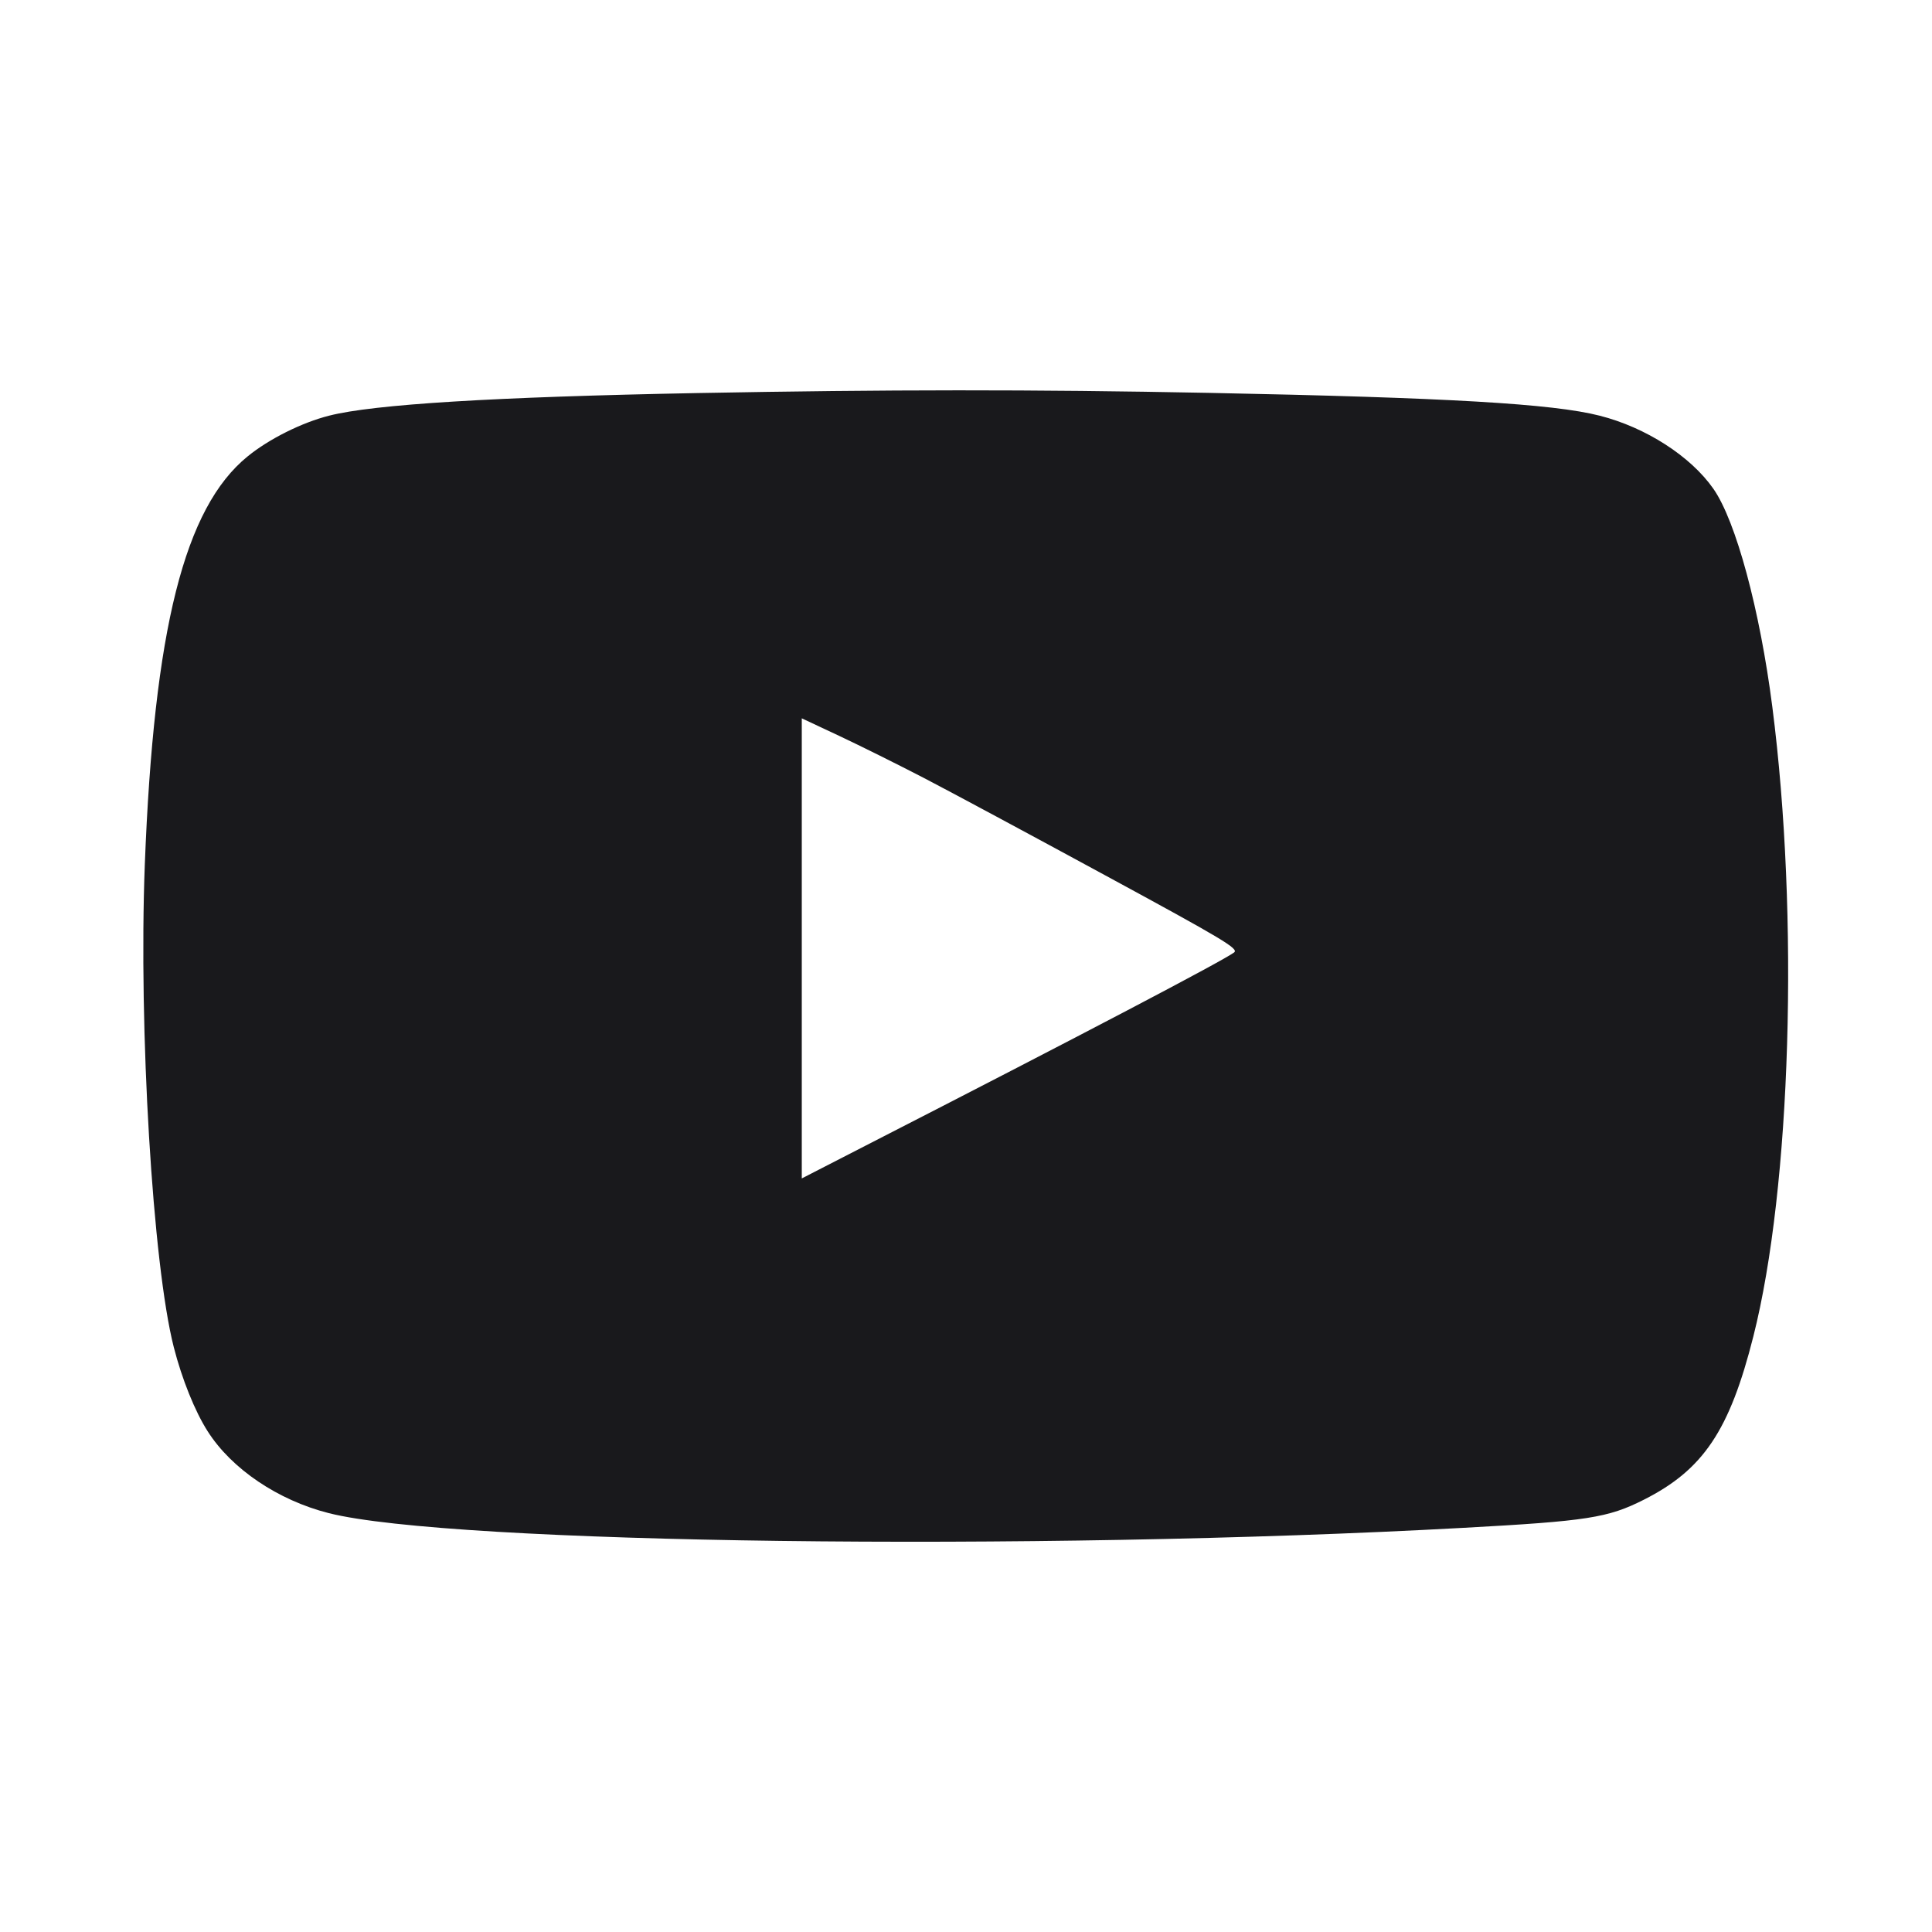
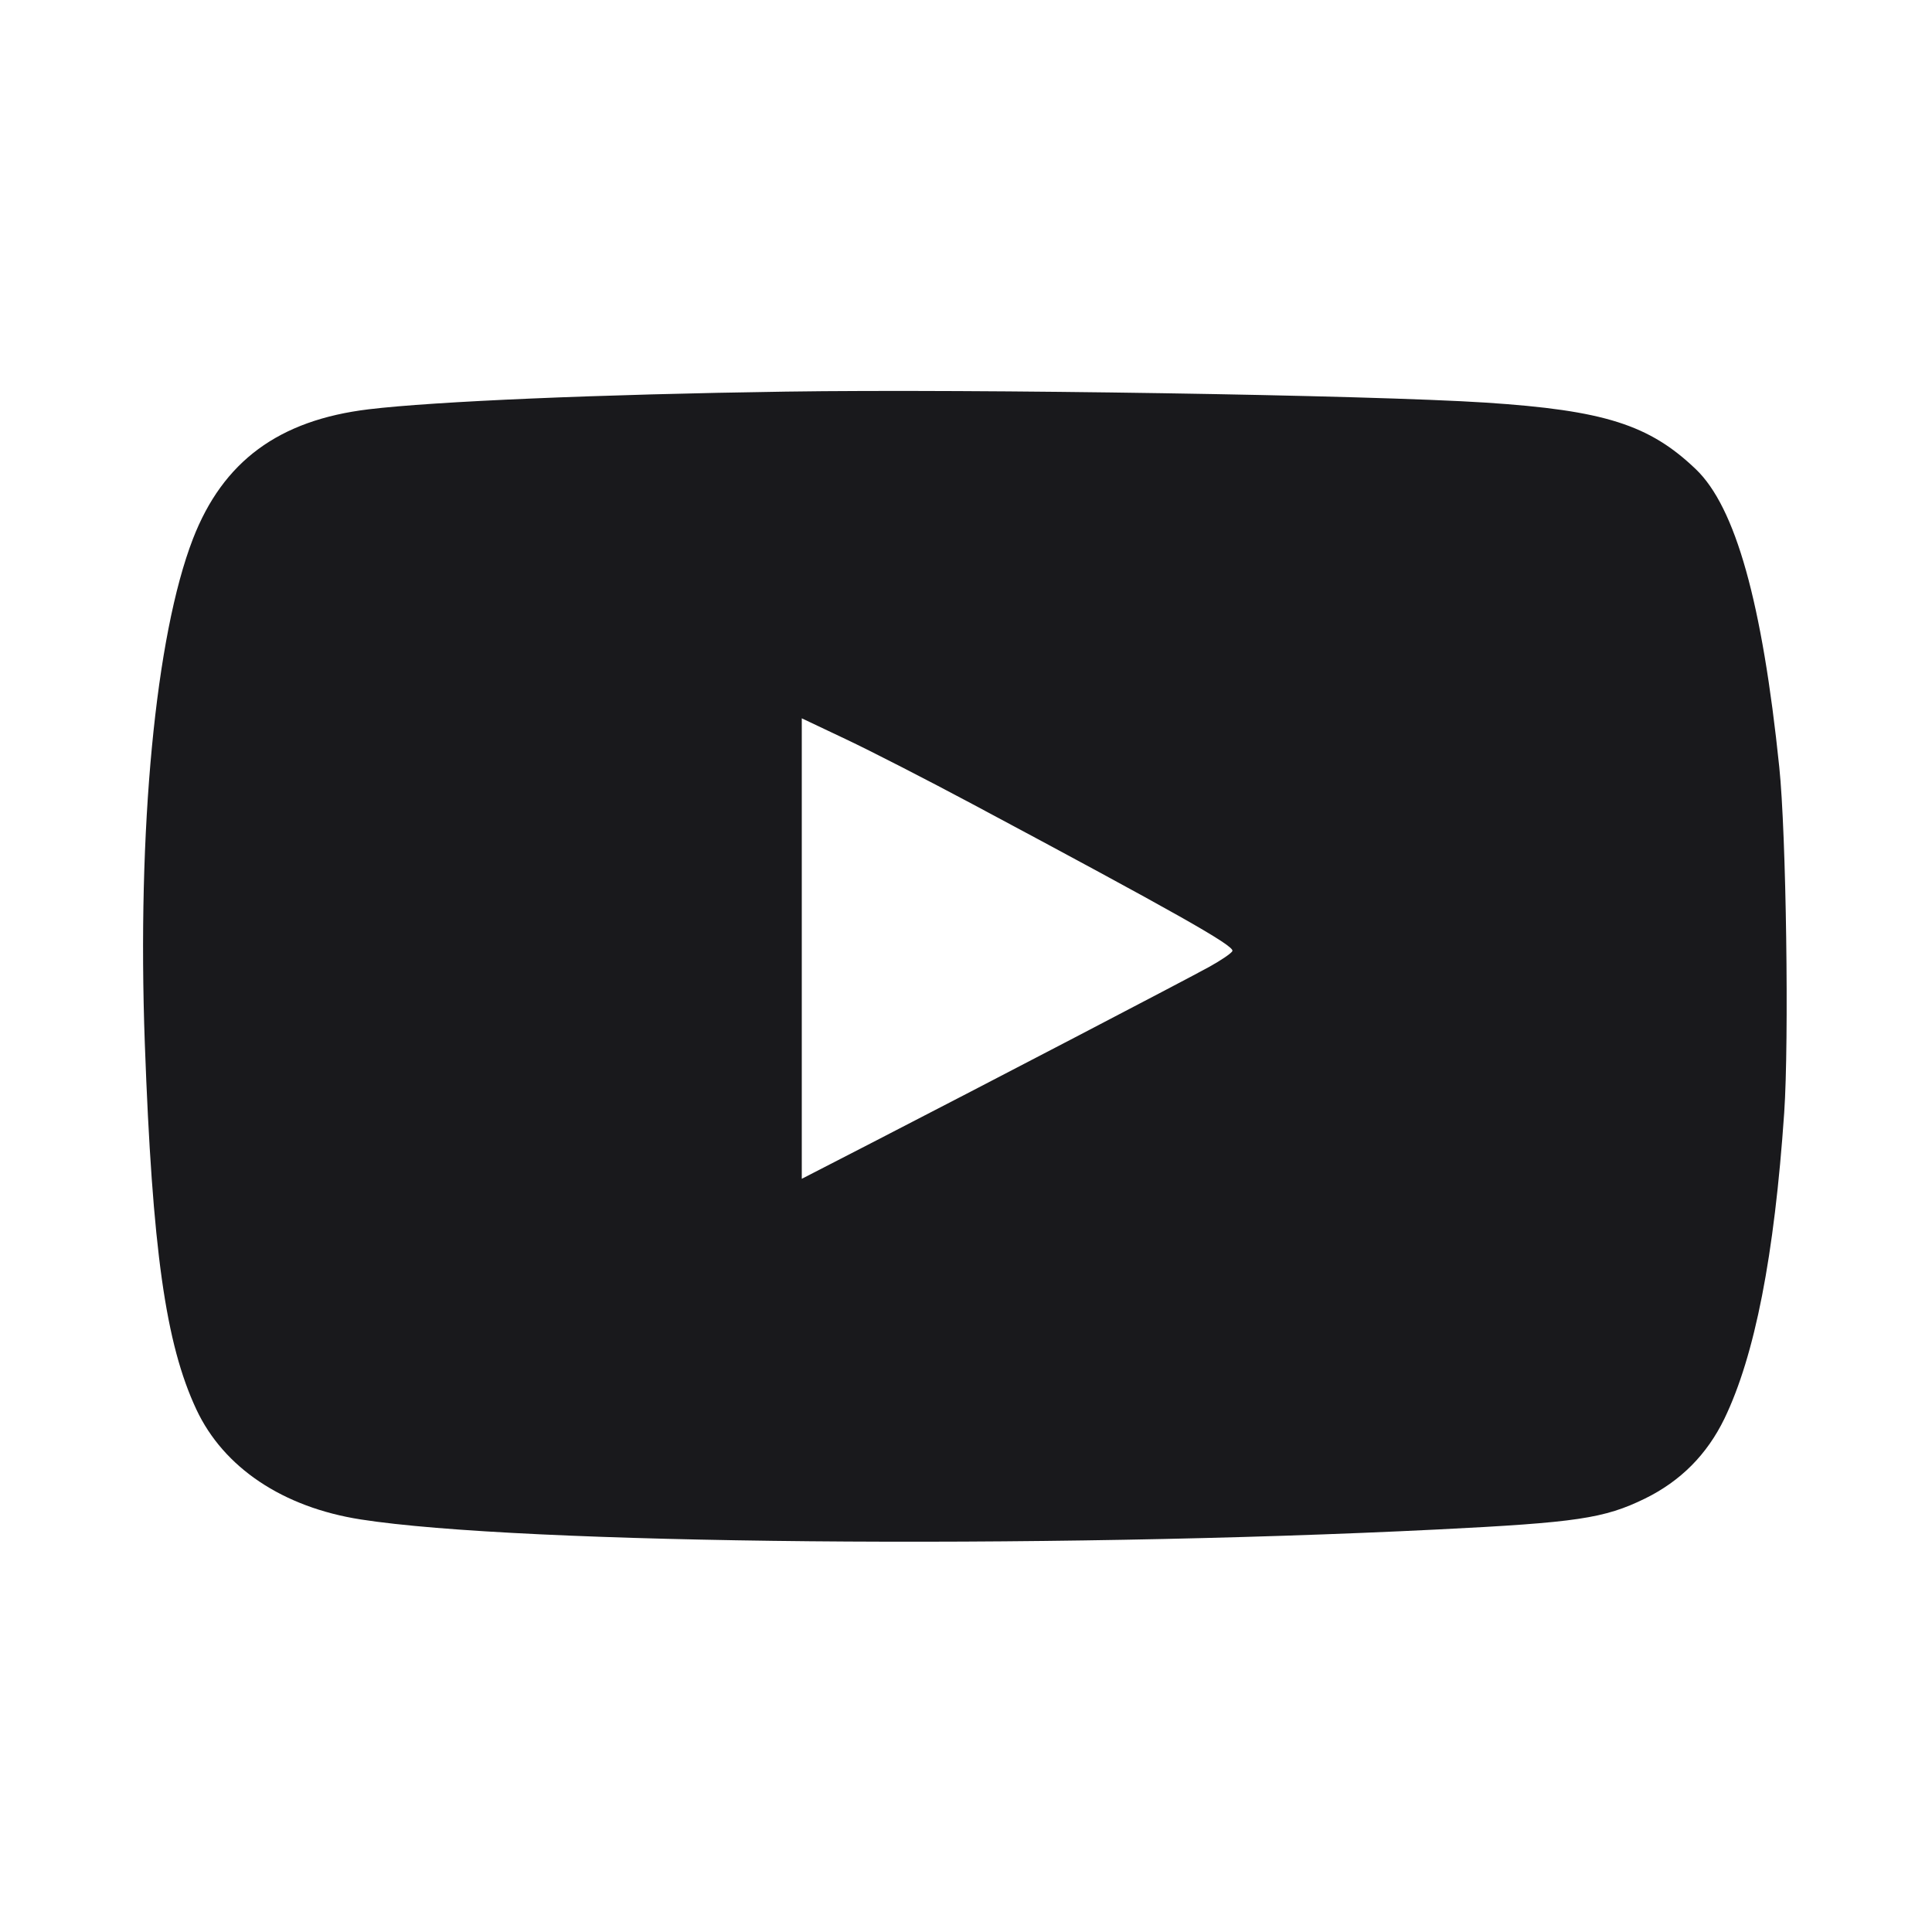
<svg xmlns="http://www.w3.org/2000/svg" width="20" height="20" viewBox="0 0 20 20" fill="none">
-   <path d="M7.215 4.069 C 5.119 4.109,3.868 4.185,3.407 4.303 C 3.125 4.374,2.783 4.545,2.563 4.725 C 1.909 5.256,1.593 6.513,1.499 8.951 C 1.434 10.651,1.581 13.093,1.799 13.946 C 1.883 14.275,2.018 14.611,2.150 14.817 C 2.398 15.207,2.879 15.531,3.404 15.664 C 4.666 15.983,10.685 16.061,15.150 15.816 C 16.432 15.746,16.645 15.713,17.017 15.525 C 17.633 15.214,17.905 14.808,18.151 13.833 C 18.541 12.291,18.626 9.486,18.347 7.317 C 18.218 6.311,17.970 5.393,17.737 5.060 C 17.502 4.723,17.037 4.424,16.559 4.303 C 16.075 4.179,14.981 4.116,12.517 4.067 C 10.679 4.031,9.188 4.032,7.215 4.069 M9.567 8.055 C 9.833 8.193,10.676 8.646,11.442 9.062 C 12.666 9.726,12.827 9.822,12.775 9.860 C 12.655 9.949,11.222 10.701,8.958 11.861 L 8.300 12.199 8.300 9.817 L 8.300 7.436 8.692 7.620 C 8.907 7.721,9.301 7.917,9.567 8.055 " fill="#19191C" stroke="none" fill-rule="evenodd" />
+   <path d="M8.133 4.054 C 6.205 4.082,4.495 4.155,3.817 4.237 C 2.886 4.349,2.308 4.775,1.997 5.579 C 1.609 6.583,1.419 8.582,1.499 10.799 C 1.577 12.940,1.714 13.910,2.033 14.591 C 2.315 15.193,2.928 15.603,3.733 15.729 C 5.386 15.988,10.760 16.038,14.883 15.833 C 16.325 15.761,16.606 15.719,17.027 15.514 C 17.398 15.332,17.670 15.058,17.851 14.686 C 18.166 14.033,18.368 13.003,18.470 11.519 C 18.521 10.774,18.491 8.630,18.419 7.941 C 18.243 6.238,17.966 5.250,17.555 4.857 C 17.073 4.396,16.605 4.248,15.383 4.168 C 14.167 4.089,10.081 4.025,8.133 4.054 M10.067 8.324 C 12.173 9.449,12.776 9.789,12.758 9.844 C 12.751 9.866,12.641 9.941,12.514 10.011 C 12.269 10.146,10.238 11.205,9.025 11.830 L 8.300 12.203 8.300 9.820 L 8.300 7.436 8.758 7.653 C 9.010 7.772,9.599 8.074,10.067 8.324 " fill="#19191C" stroke="none" fill-rule="evenodd" />
</svg>
